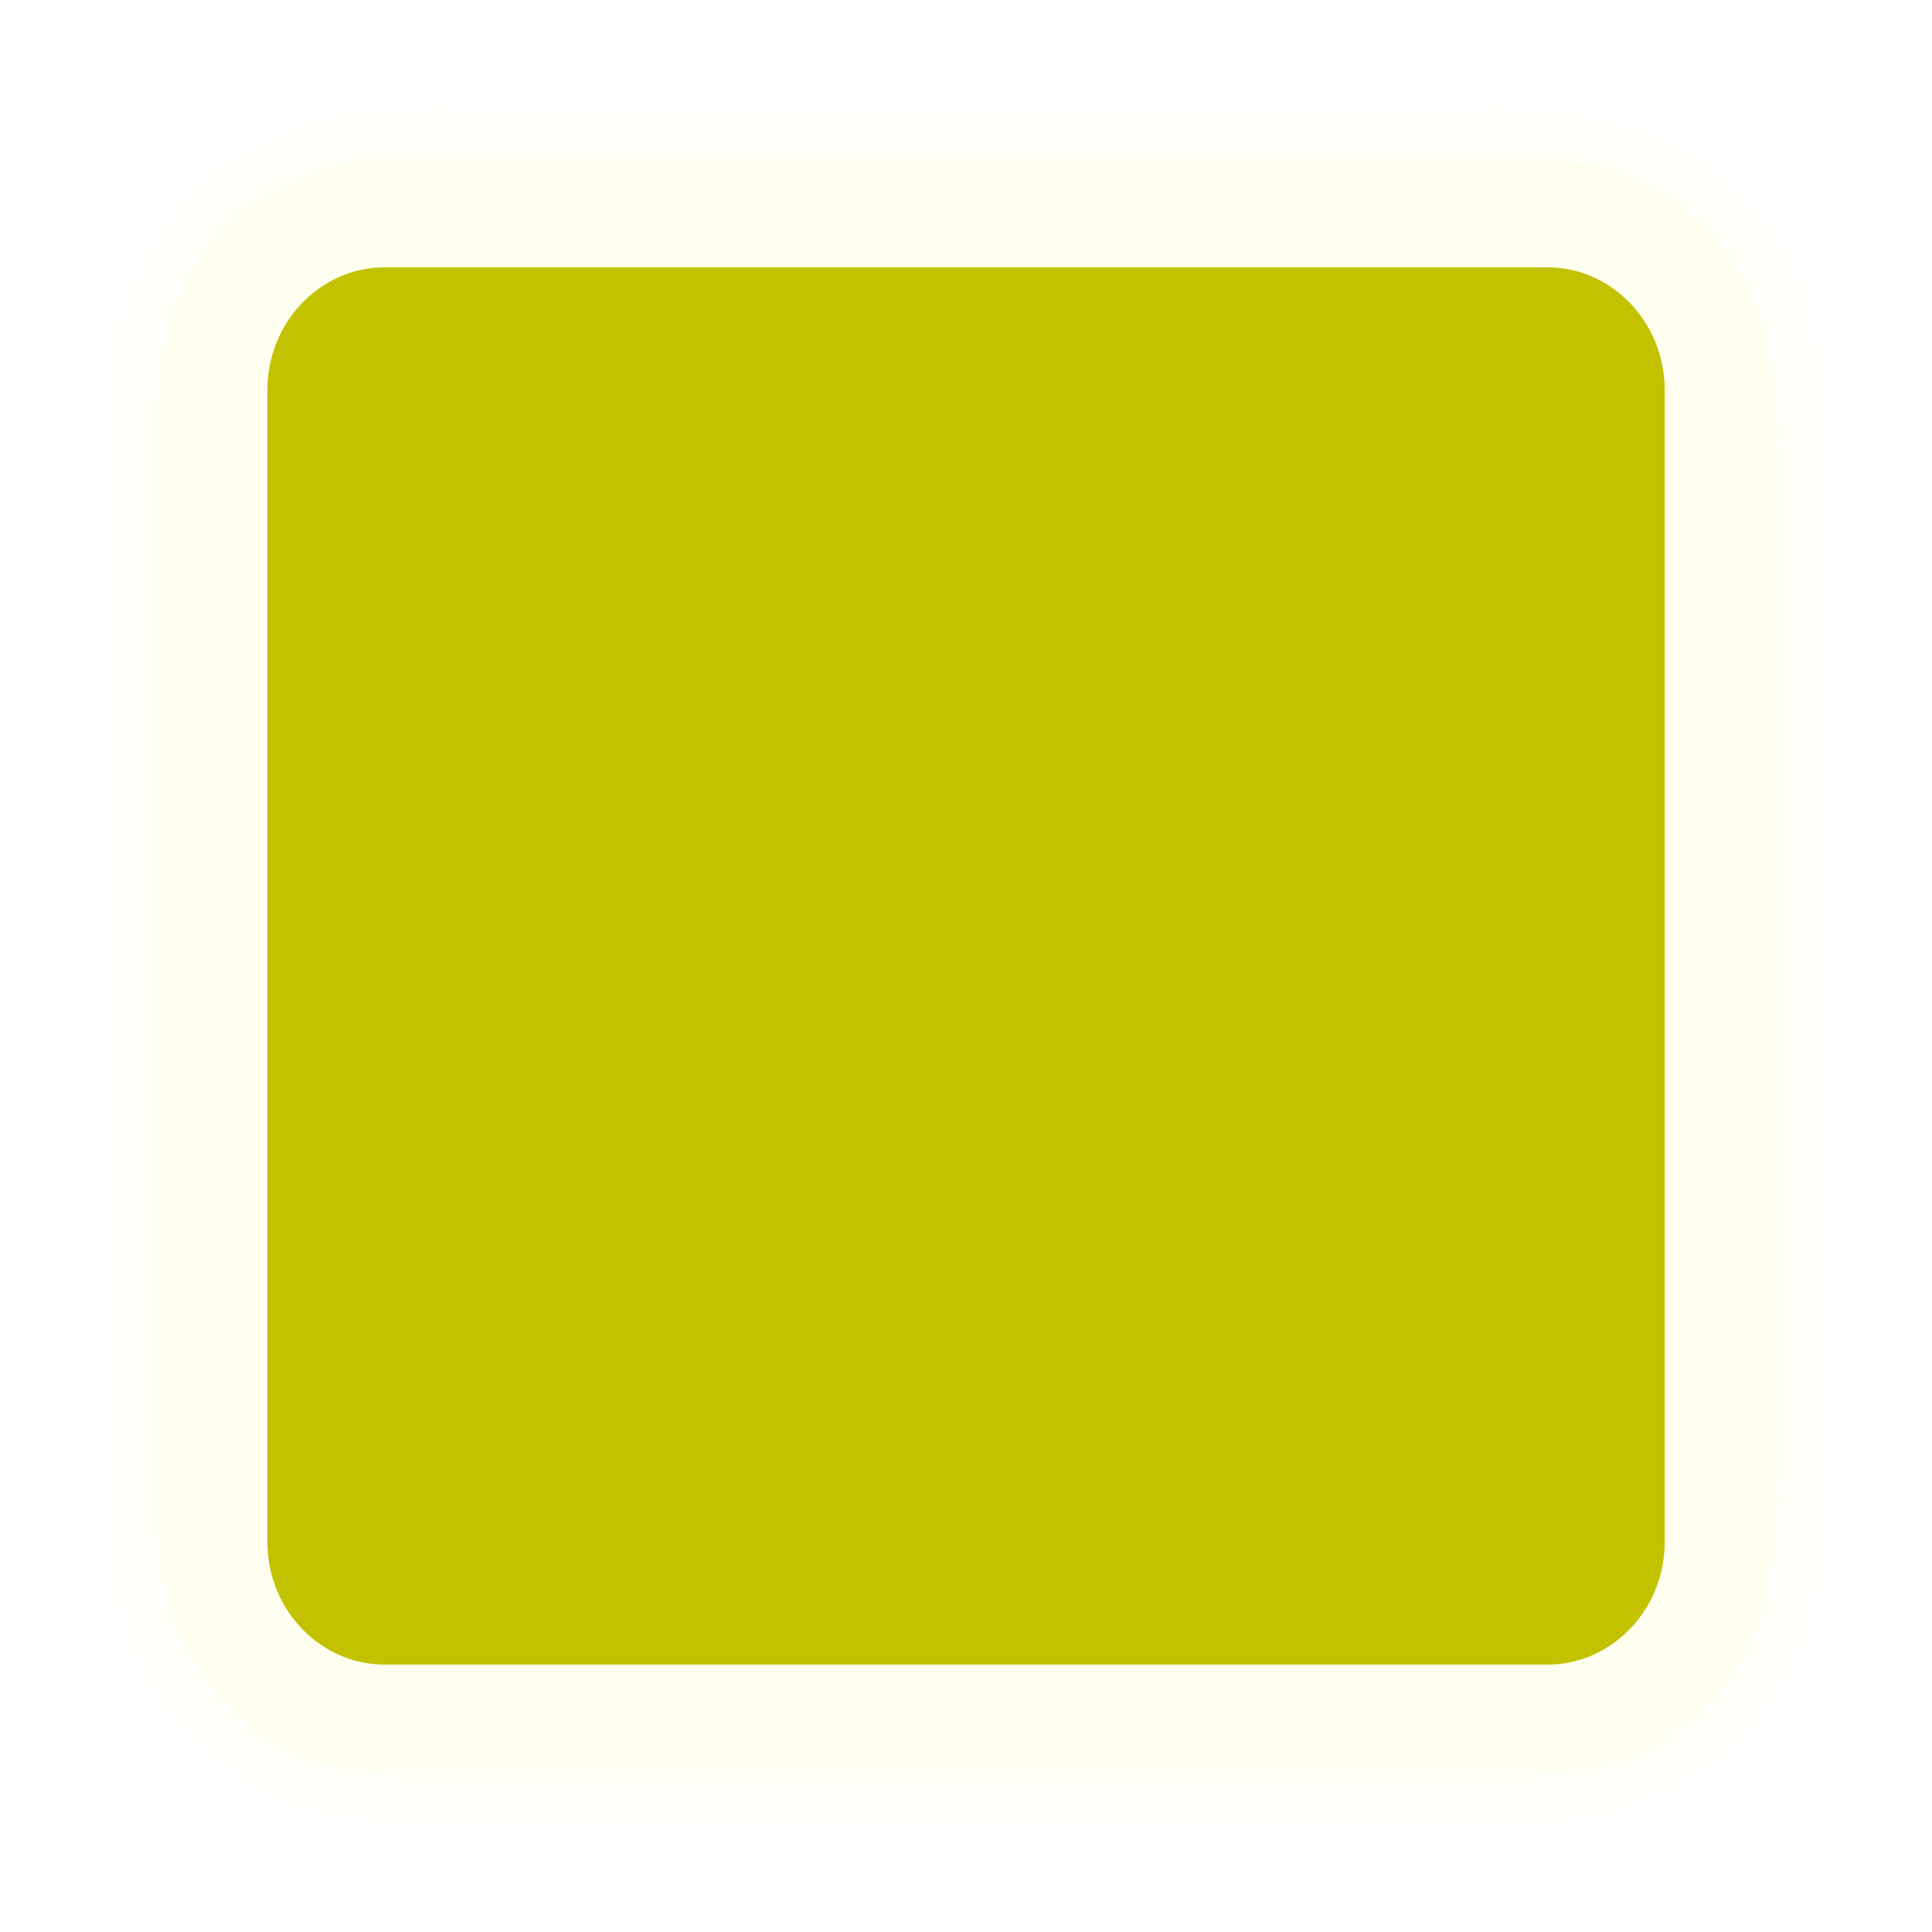
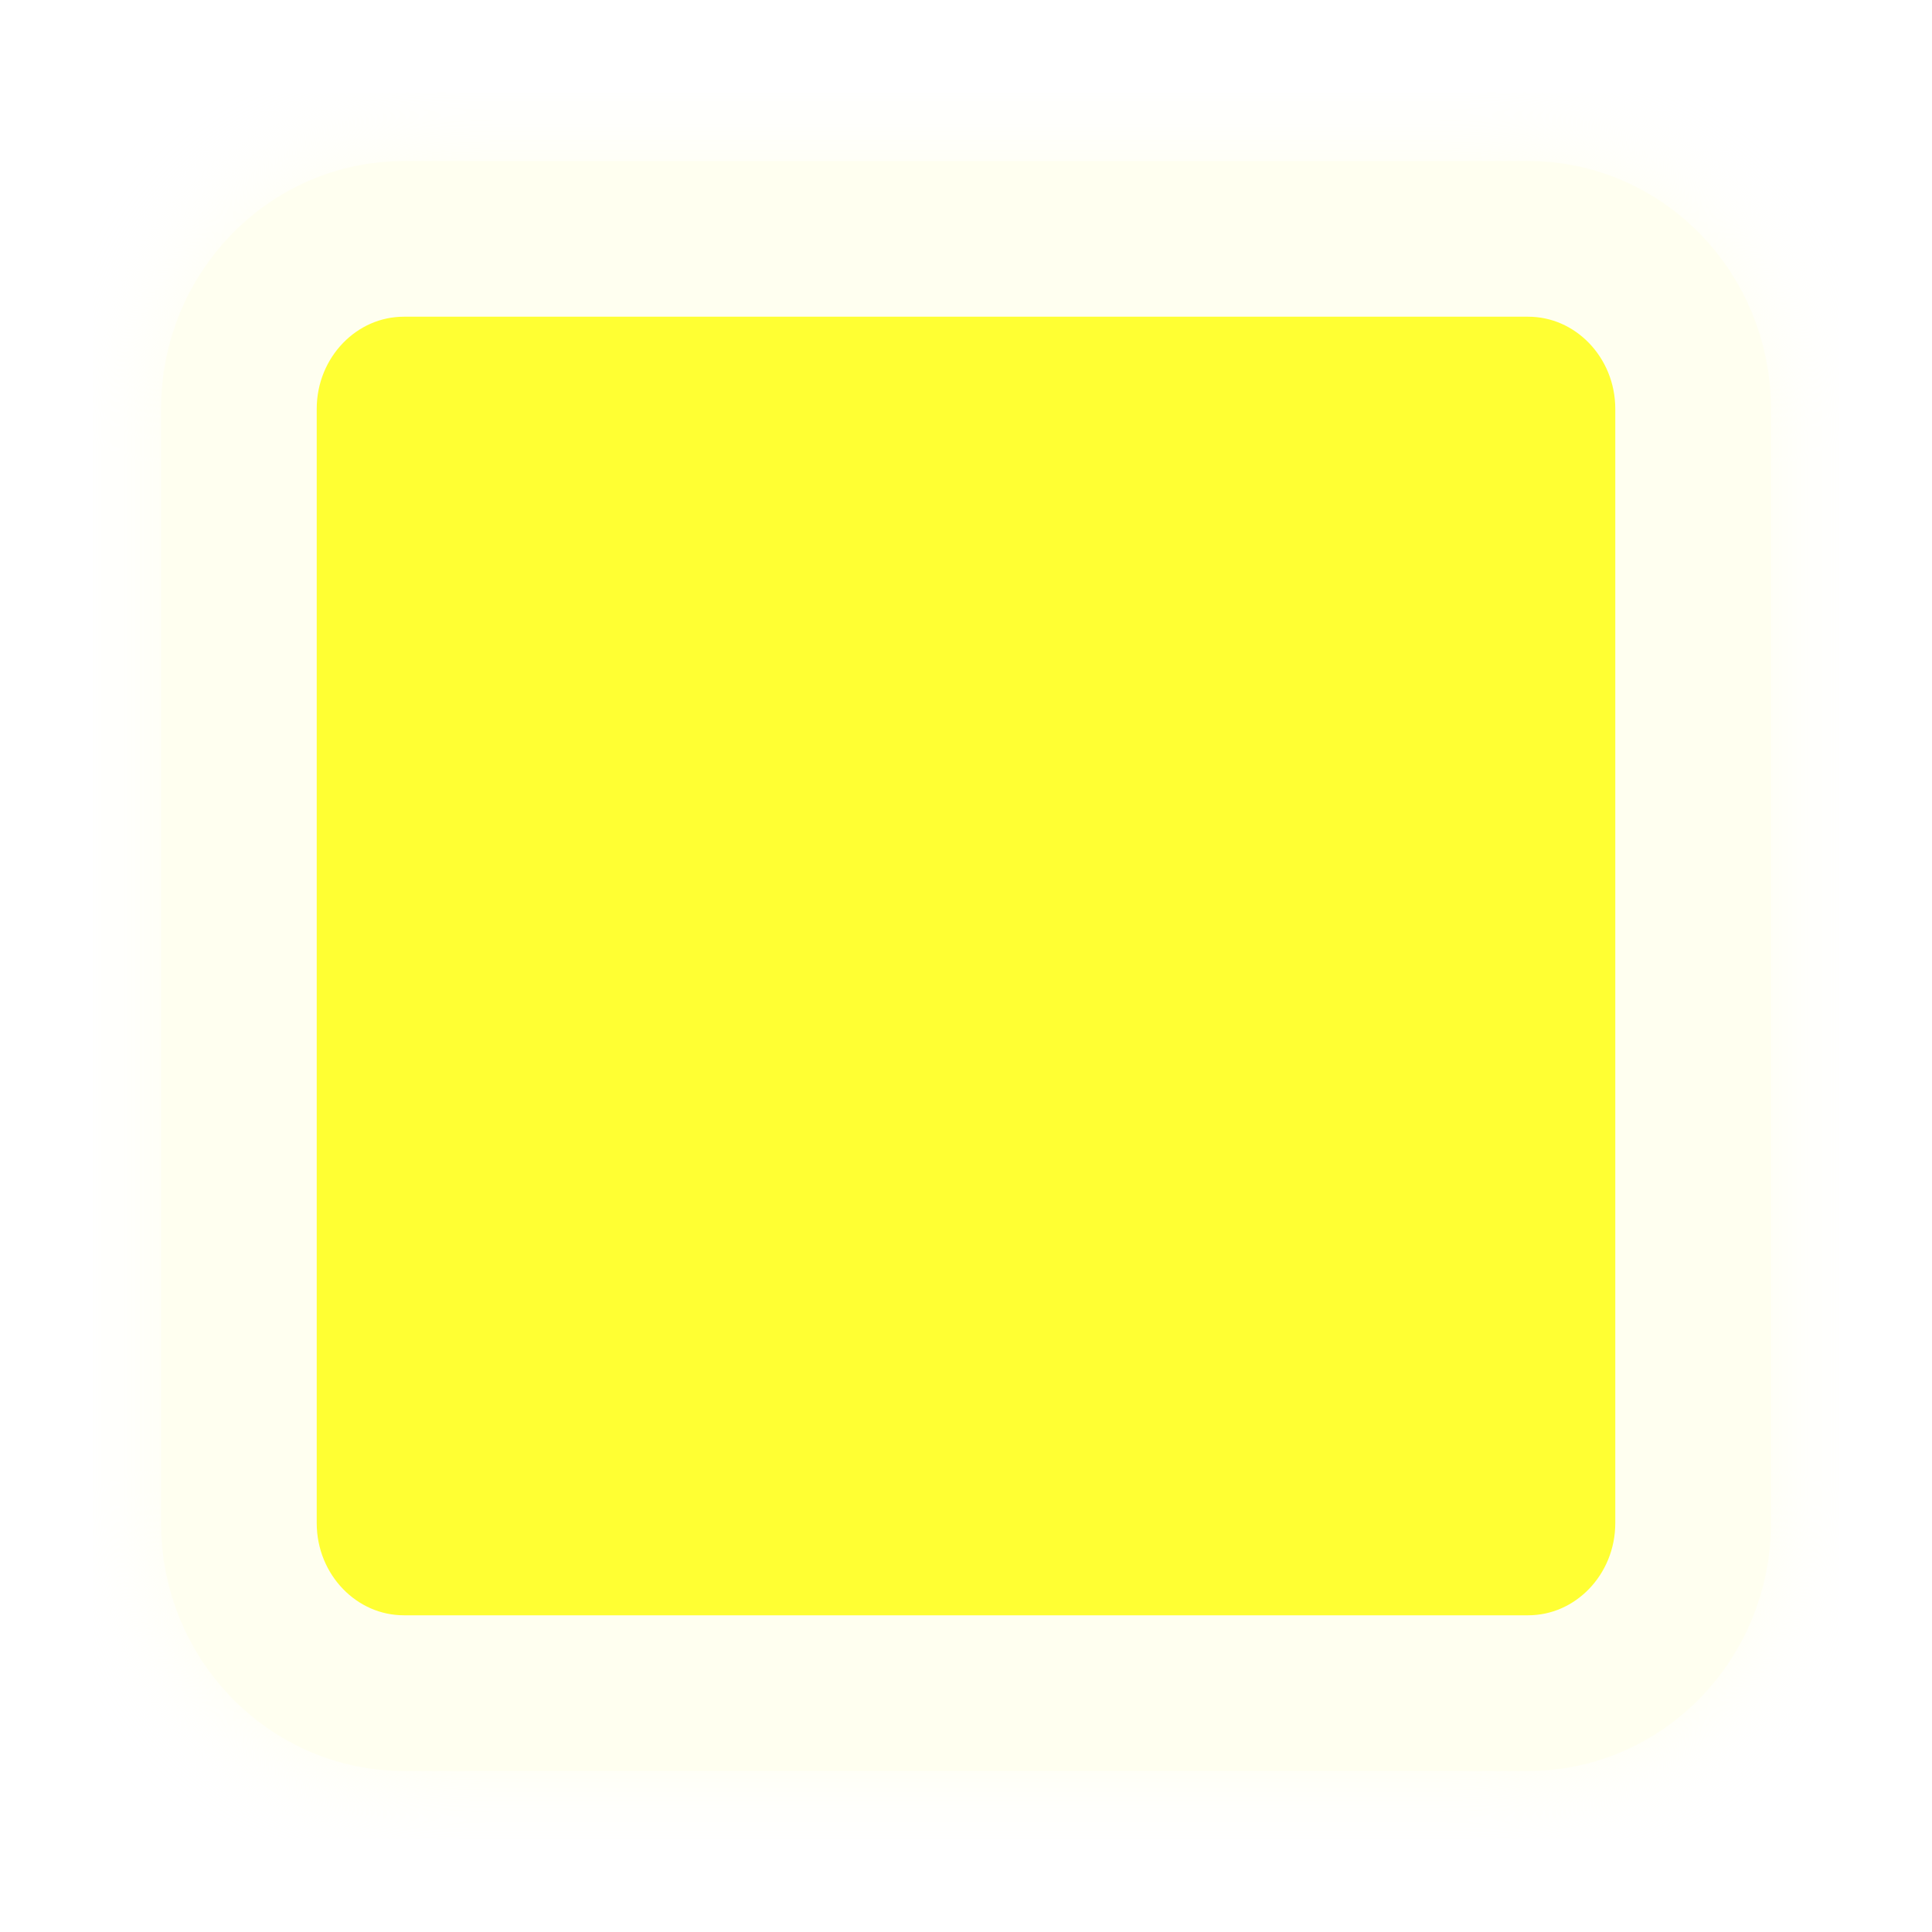
- <svg xmlns="http://www.w3.org/2000/svg" id="svg3046" viewBox="0 0 180 180" height="100%" width="100%" version="1.1">
-   <defs id="defs3974">
-     <filter id="filter3976" color-interpolation-filters="sRGB">
-       <feGaussianBlur id="feGaussianBlur3978" stdDeviation="5" result="result91" />
-       <feComposite id="feComposite3980" operator="over" in2="result91" in="SourceGraphic" />
+ <svg xmlns="http://www.w3.org/2000/svg" id="yellow-cube" viewBox="0 0 186.108 186.108" height="100%" width="100%" version="1.1">
+   <defs id="defs2991">
+     <filter id="filter2993" color-interpolation-filters="sRGB">
+       <feGaussianBlur id="feGaussianBlur2995" stdDeviation="5" result="result91" />
+       <feComposite id="feComposite2997" operator="over" in2="result91" in="SourceGraphic" />
    </filter>
  </defs>
-   <g id="layer1" filter="url(#filter3976)" transform="translate(-174.2812,-220.9375)">
-     <rect id="rect3073" stroke-dasharray="none" rx="15.905" ry="16.398" height="140.09" width="140.09" stroke="#fffff0" stroke-miterlimit="4" y="240.89" x="194.24" stroke-width="9.906" fill="#c2c200" />
+   <g id="layer1" filter="url(#filter2993)" transform="translate(-171.231,-217.881)">
+     <rect id="rect3073" stroke-dasharray="none" rx="15.905" ry="16.398" height="140.09" width="140.09" stroke="#fffff0" stroke-miterlimit="4" y="240.89" x="194.24" stroke-width="15" fill="#FF3" />
  </g>
</svg>
